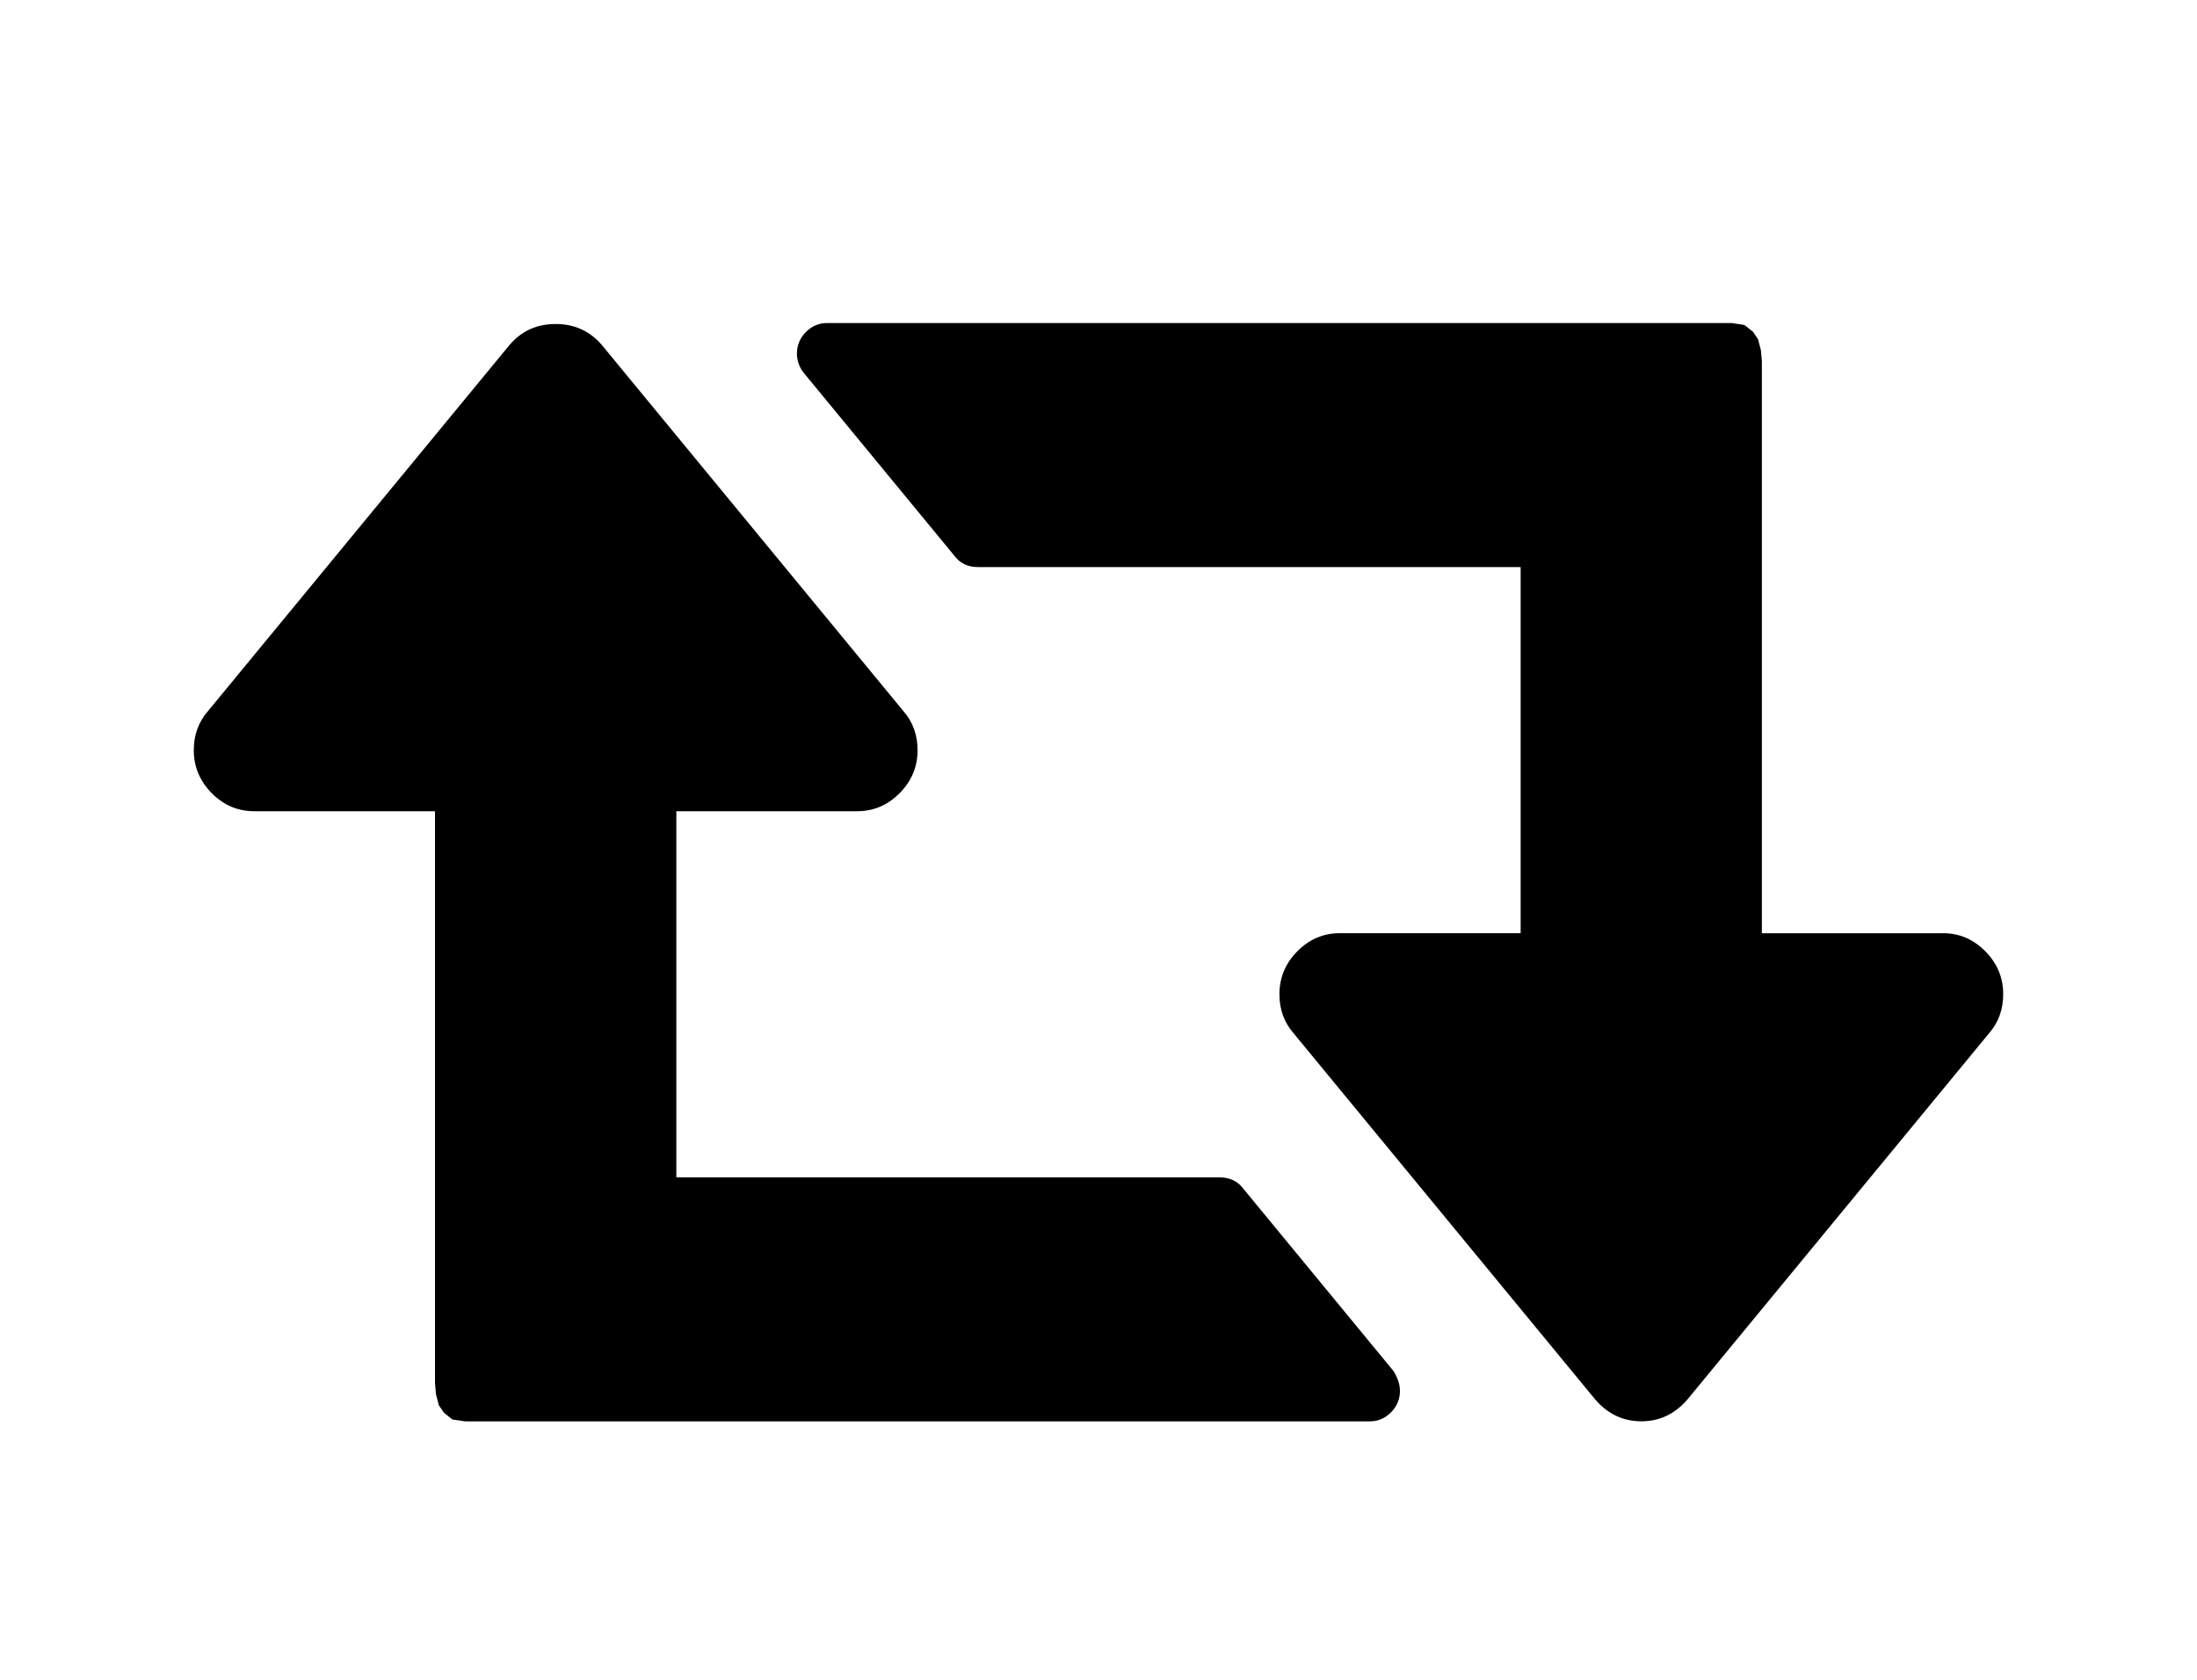
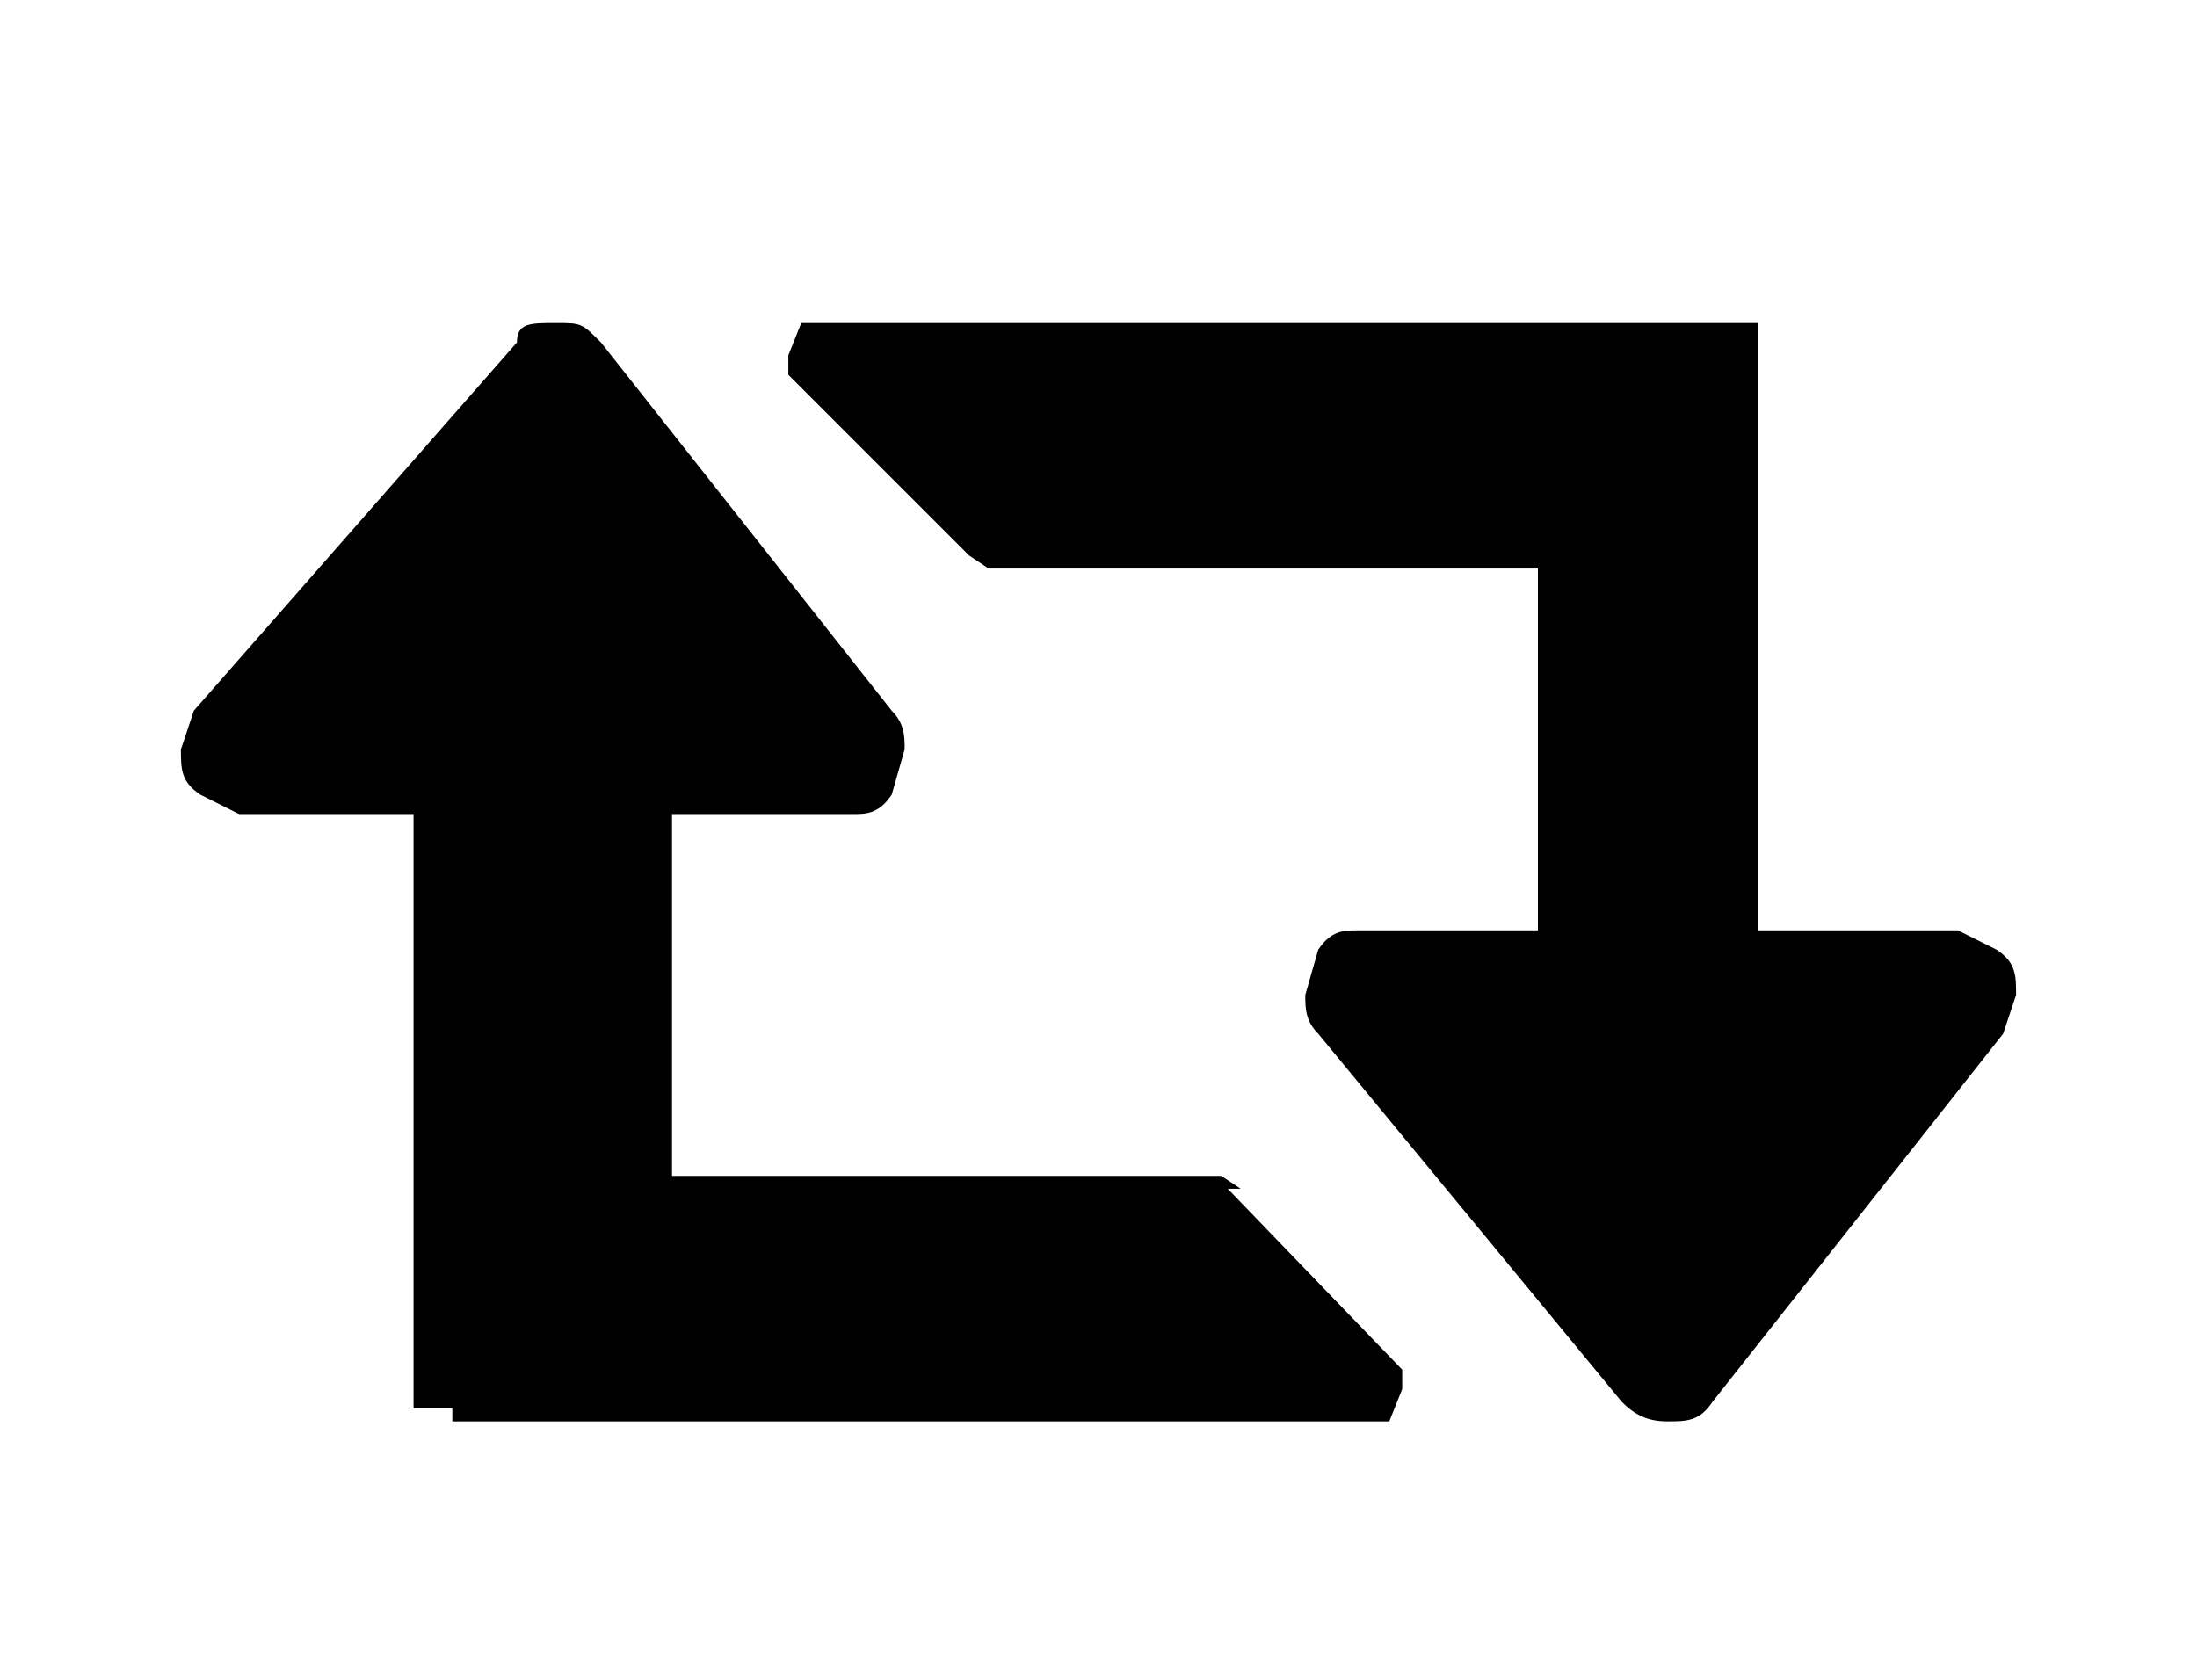
<svg xmlns="http://www.w3.org/2000/svg" viewBox="0 0 34 26">
-   <path d="M19.231 18.385c-.087-.108-.209-.162-.364-.162h-8.4v-5.667h2.8c.253 0 .472-.094.656-.28.185-.187.277-.408.277-.664 0-.236-.073-.438-.219-.605l-4.667-5.667c-.185-.216-.423-.325-.715-.325s-.53.108-.714.325l-4.667 5.667c-.146.167-.219.369-.219.605 0 .256.093.477.277.664.185.187.404.28.656.28h2.8v8.854l.015.17.044.17.08.118.131.103.197.029h14c.126 0 .236-.047.328-.14.092-.093.138-.204.138-.332 0-.099-.034-.202-.102-.31l-2.333-2.833zm10.835-3.94h-2.8v-8.854l-.015-.17-.044-.17-.08-.118-.131-.103-.197-.03h-14c-.126 0-.236.047-.328.14-.092.094-.138.204-.138.332 0 .108.034.207.102.295l2.333 2.833c.087.118.209.177.365.177h8.4v5.667h-2.8c-.253 0-.472.094-.656.28-.185.187-.277.409-.277.664 0 .236.073.438.219.605l4.667 5.667c.194.226.432.339.715.339.282 0 .52-.113.714-.339l4.667-5.667c.146-.168.219-.369.219-.605 0-.255-.092-.477-.277-.664-.185-.187-.403-.28-.656-.28z" />
+   <path d="M19.2 18.4l-.3-.2h-8.5v-5.6h2.8c.2 0 .4 0 .6-.3l.2-.7c0-.2 0-.4-.2-.6L9.3 5.3C9 5 9 5 8.6 5S8 5 8 5.3L3 11l-.2.6c0 .3 0 .5.3.7l.6.3h2.7v9.2H7v.2h14.5l.2-.5v-.3L19 18.4zm11-4h-3V5H12.7h-.3l-.2.5v.3L15 8.6l.3.2h8.5v5.6h-2.8c-.2 0-.4 0-.6.3l-.2.7c0 .2 0 .4.2.6l4.7 5.7c.2.2.4.3.7.3.3 0 .5 0 .7-.3L31 16l.2-.6c0-.3 0-.5-.3-.7l-.6-.3z" />
</svg>
